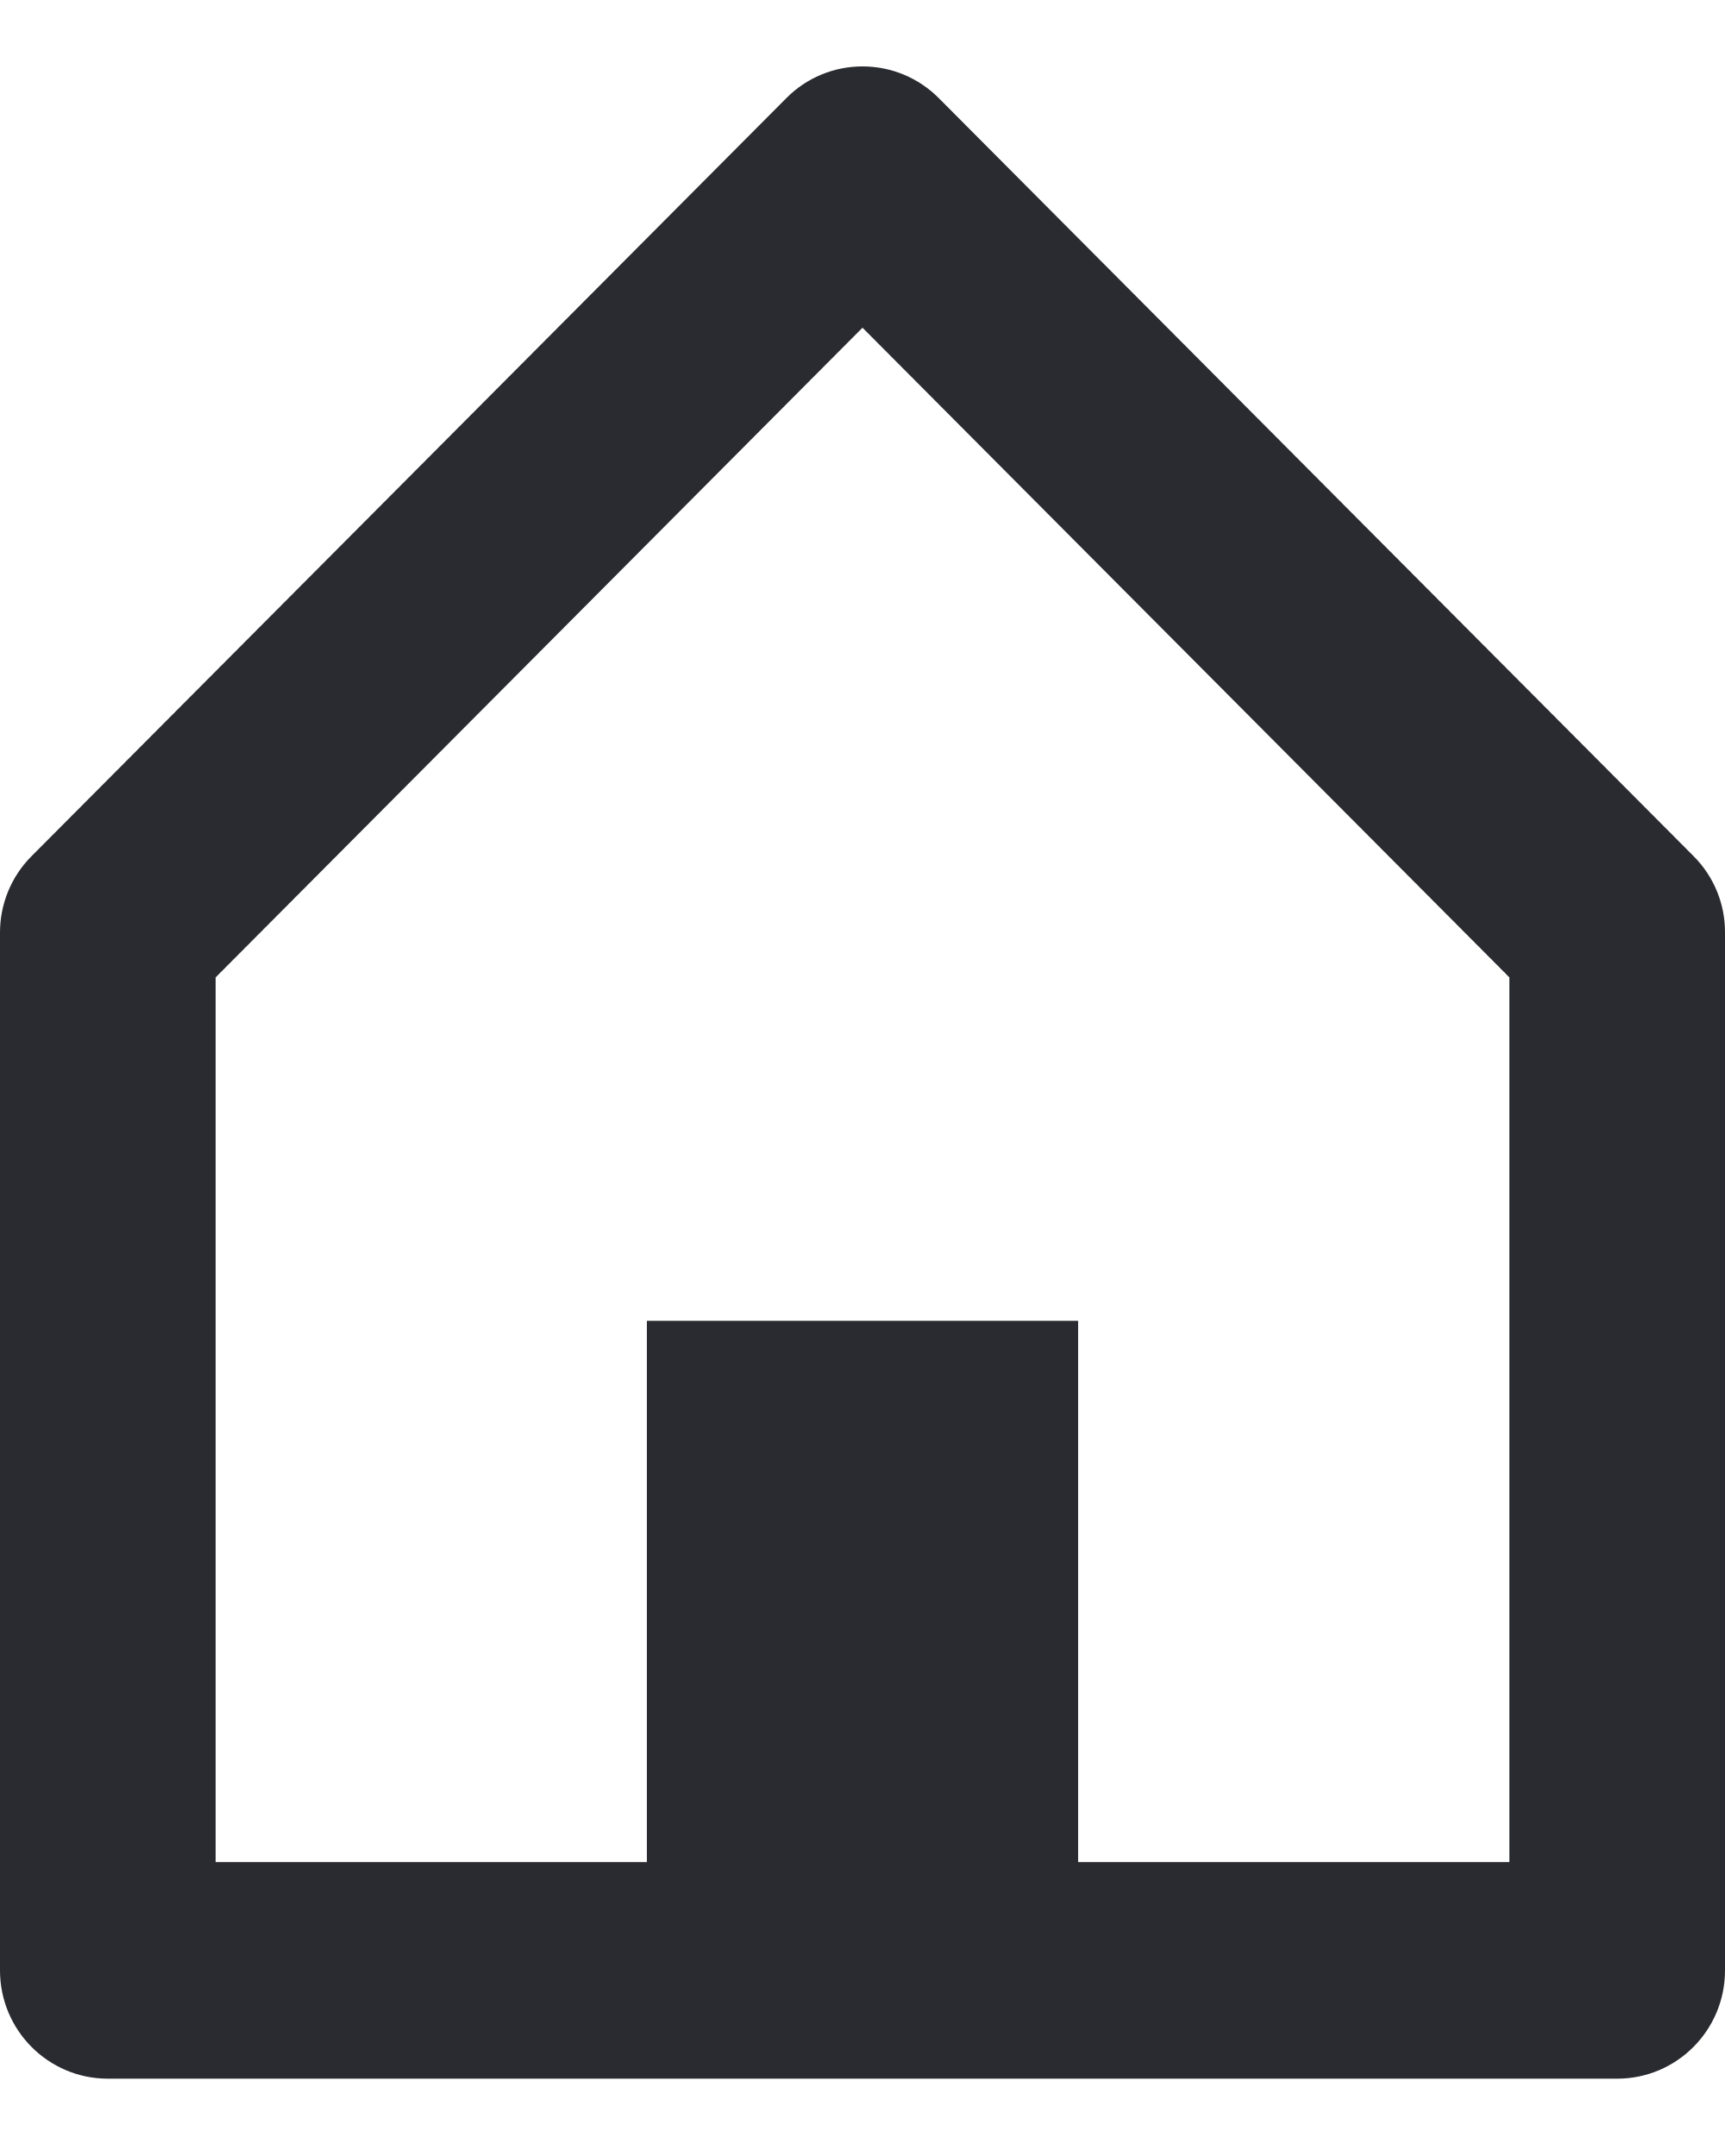
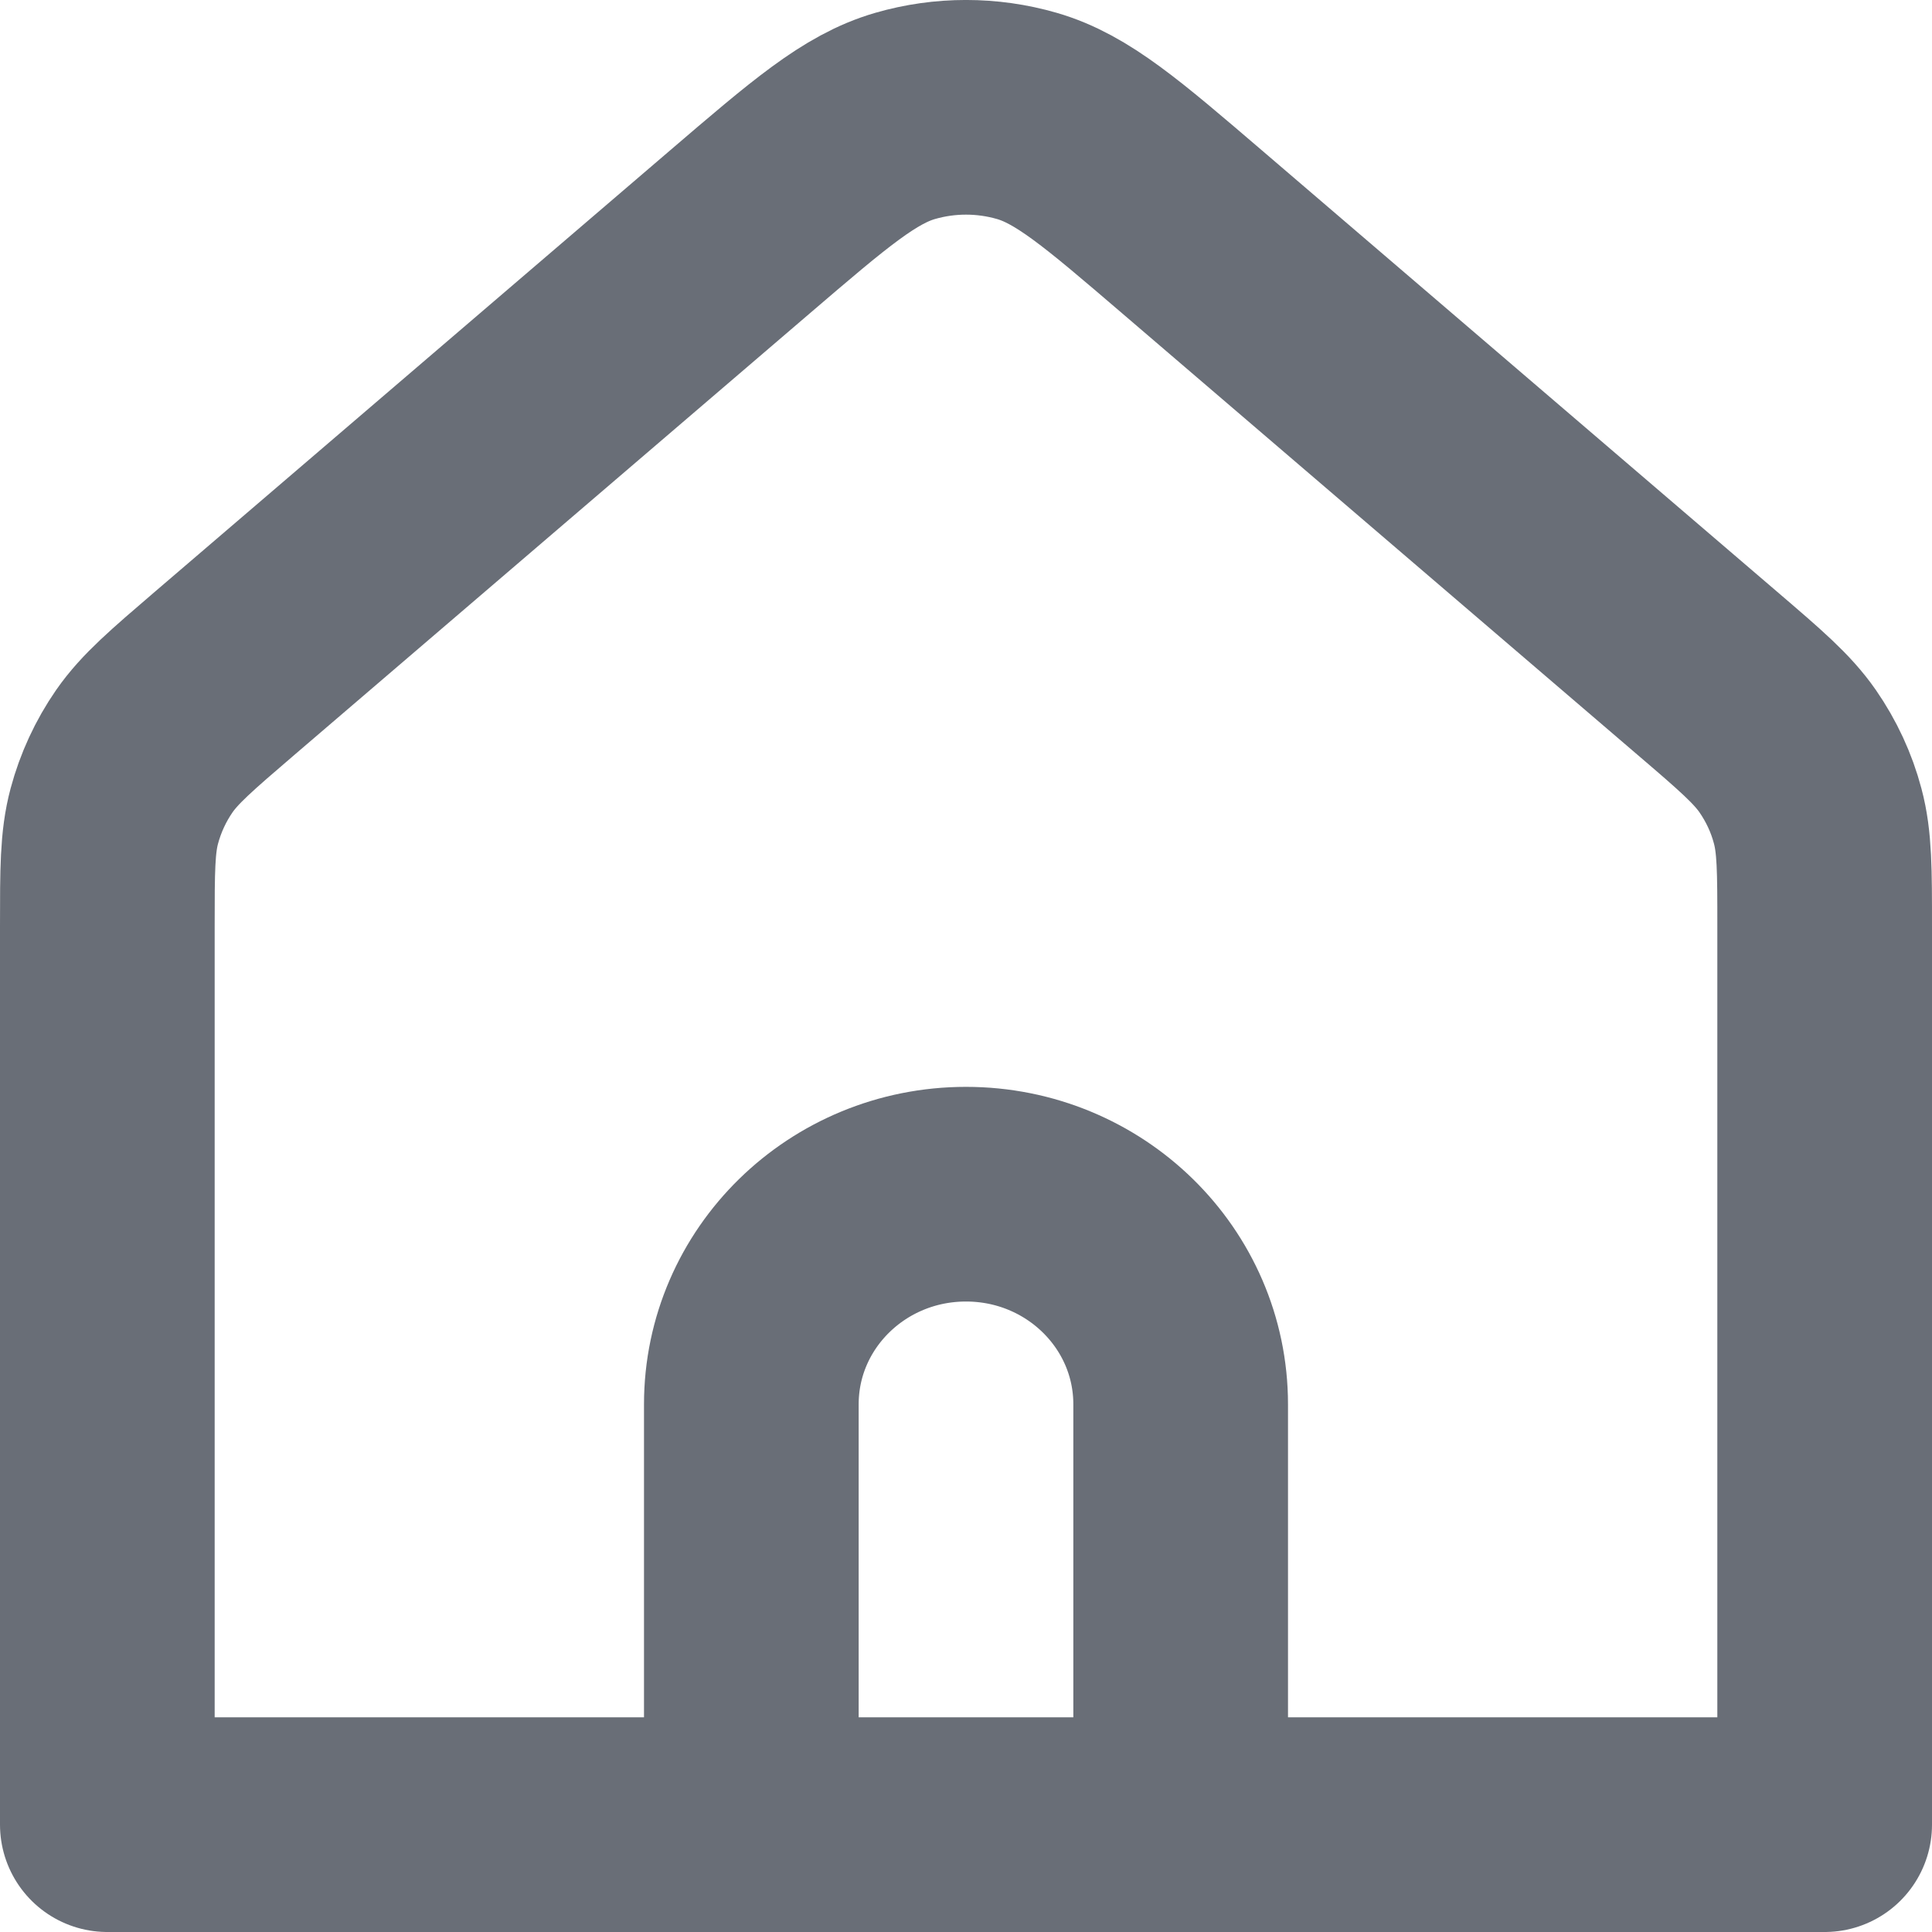
- <svg xmlns="http://www.w3.org/2000/svg" width="12" height="15" viewBox="0 0 12 15" fill="none">
-   <path d="M11.25 14.462H0.75C0.336 14.462 0 14.125 0 13.709V6.488C0 6.288 0.079 6.097 0.22 5.956L5.47 0.683C5.61 0.541 5.801 0.462 6 0.462C6.199 0.462 6.39 0.541 6.531 0.683L11.781 5.956C11.922 6.097 12.001 6.288 12 6.488V13.709C12 14.125 11.664 14.462 11.25 14.462ZM4.5 9.189H7.5V12.955H10.5V6.8L6 2.28L1.5 6.8V12.955H4.5V9.189Z" fill="#2A2B30" />
+ <svg xmlns="http://www.w3.org/2000/svg" width="18" height="18" viewBox="0 0 18 18" fill="none">
+   <path fill-rule="evenodd" clip-rule="evenodd" d="M1 17L17 17L1 17Z" fill="#696E77" />
+   <path d="M1 17L17 17M1 17H7V13.084C7 12.002 7.895 11.126 9 11.126C10.105 11.126 11 12.002 11 13.084V17L17 17M1 17V8.631C1 8.108 1 7.846 1.065 7.603C1.123 7.387 1.217 7.183 1.345 6.998C1.49 6.79 1.691 6.618 2.093 6.273L6.893 2.161C7.639 1.522 8.012 1.202 8.433 1.08C8.803 0.973 9.197 0.973 9.567 1.08C9.988 1.202 10.361 1.522 11.107 2.161L15.907 6.273C16.31 6.618 16.51 6.79 16.655 6.998C16.783 7.183 16.878 7.387 16.935 7.603C17 7.846 17 8.108 17 8.631V17" stroke="#696E77" stroke-width="2" stroke-linecap="round" stroke-linejoin="round" />
</svg>
